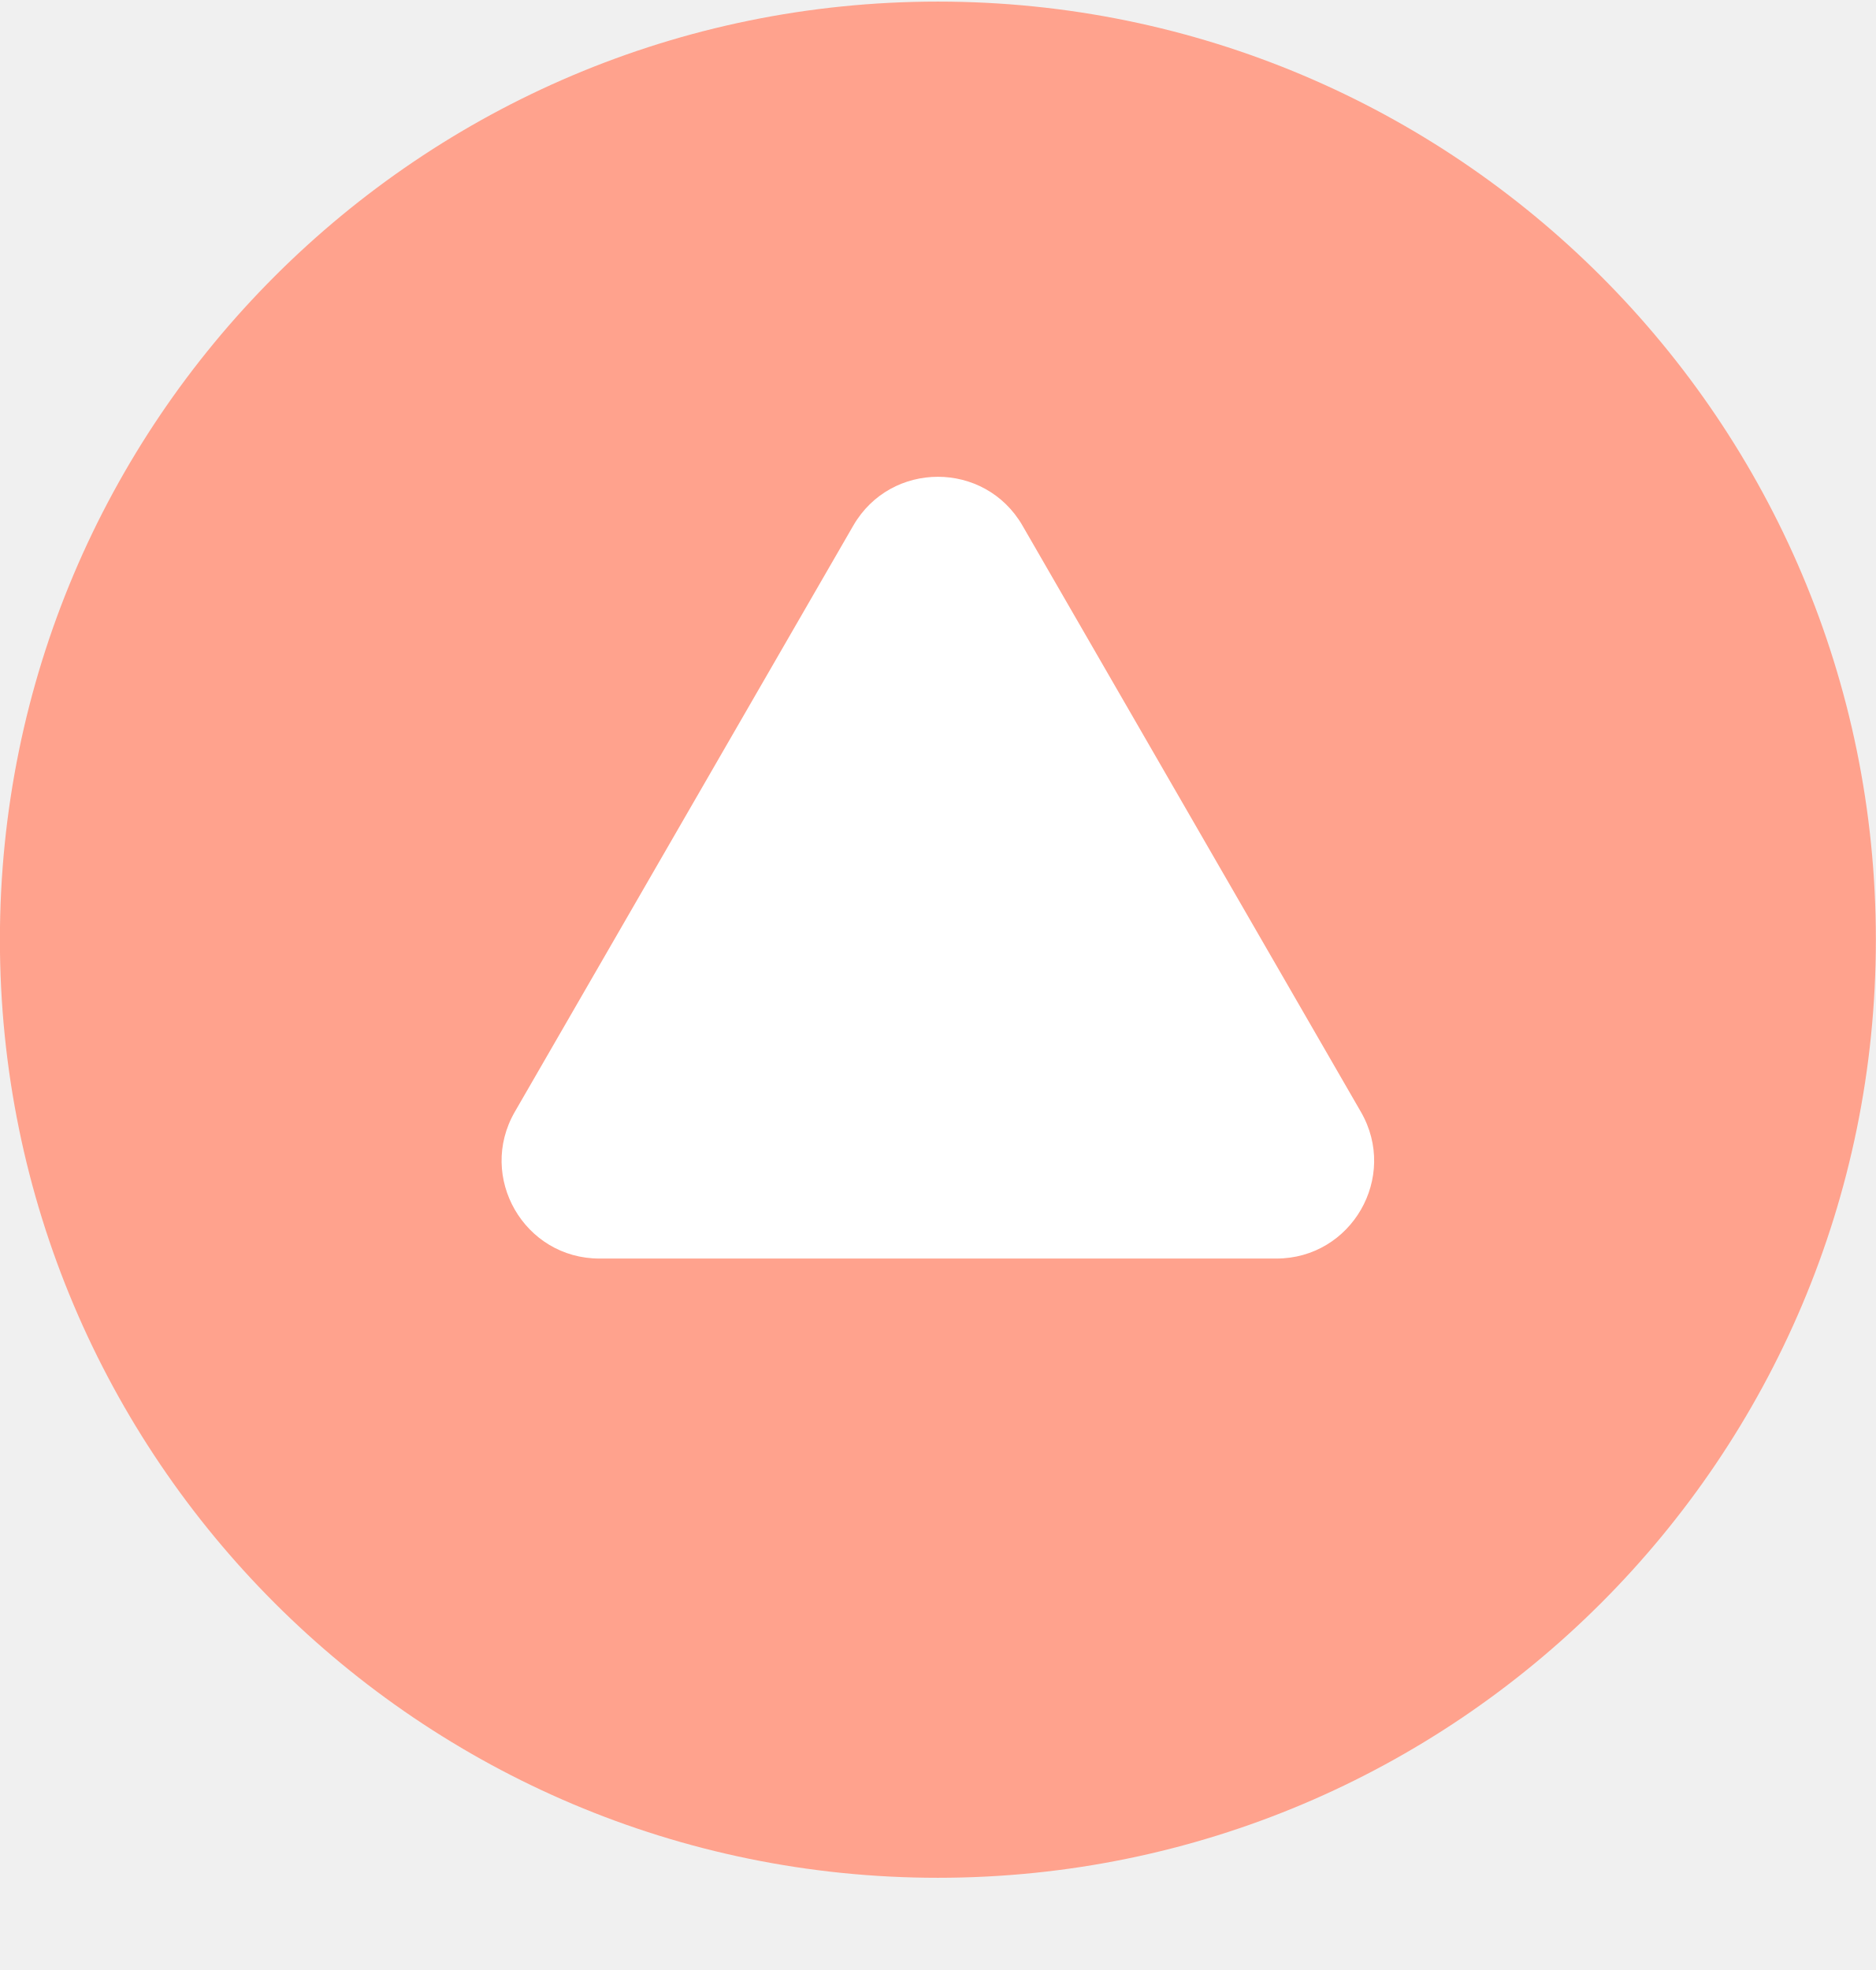
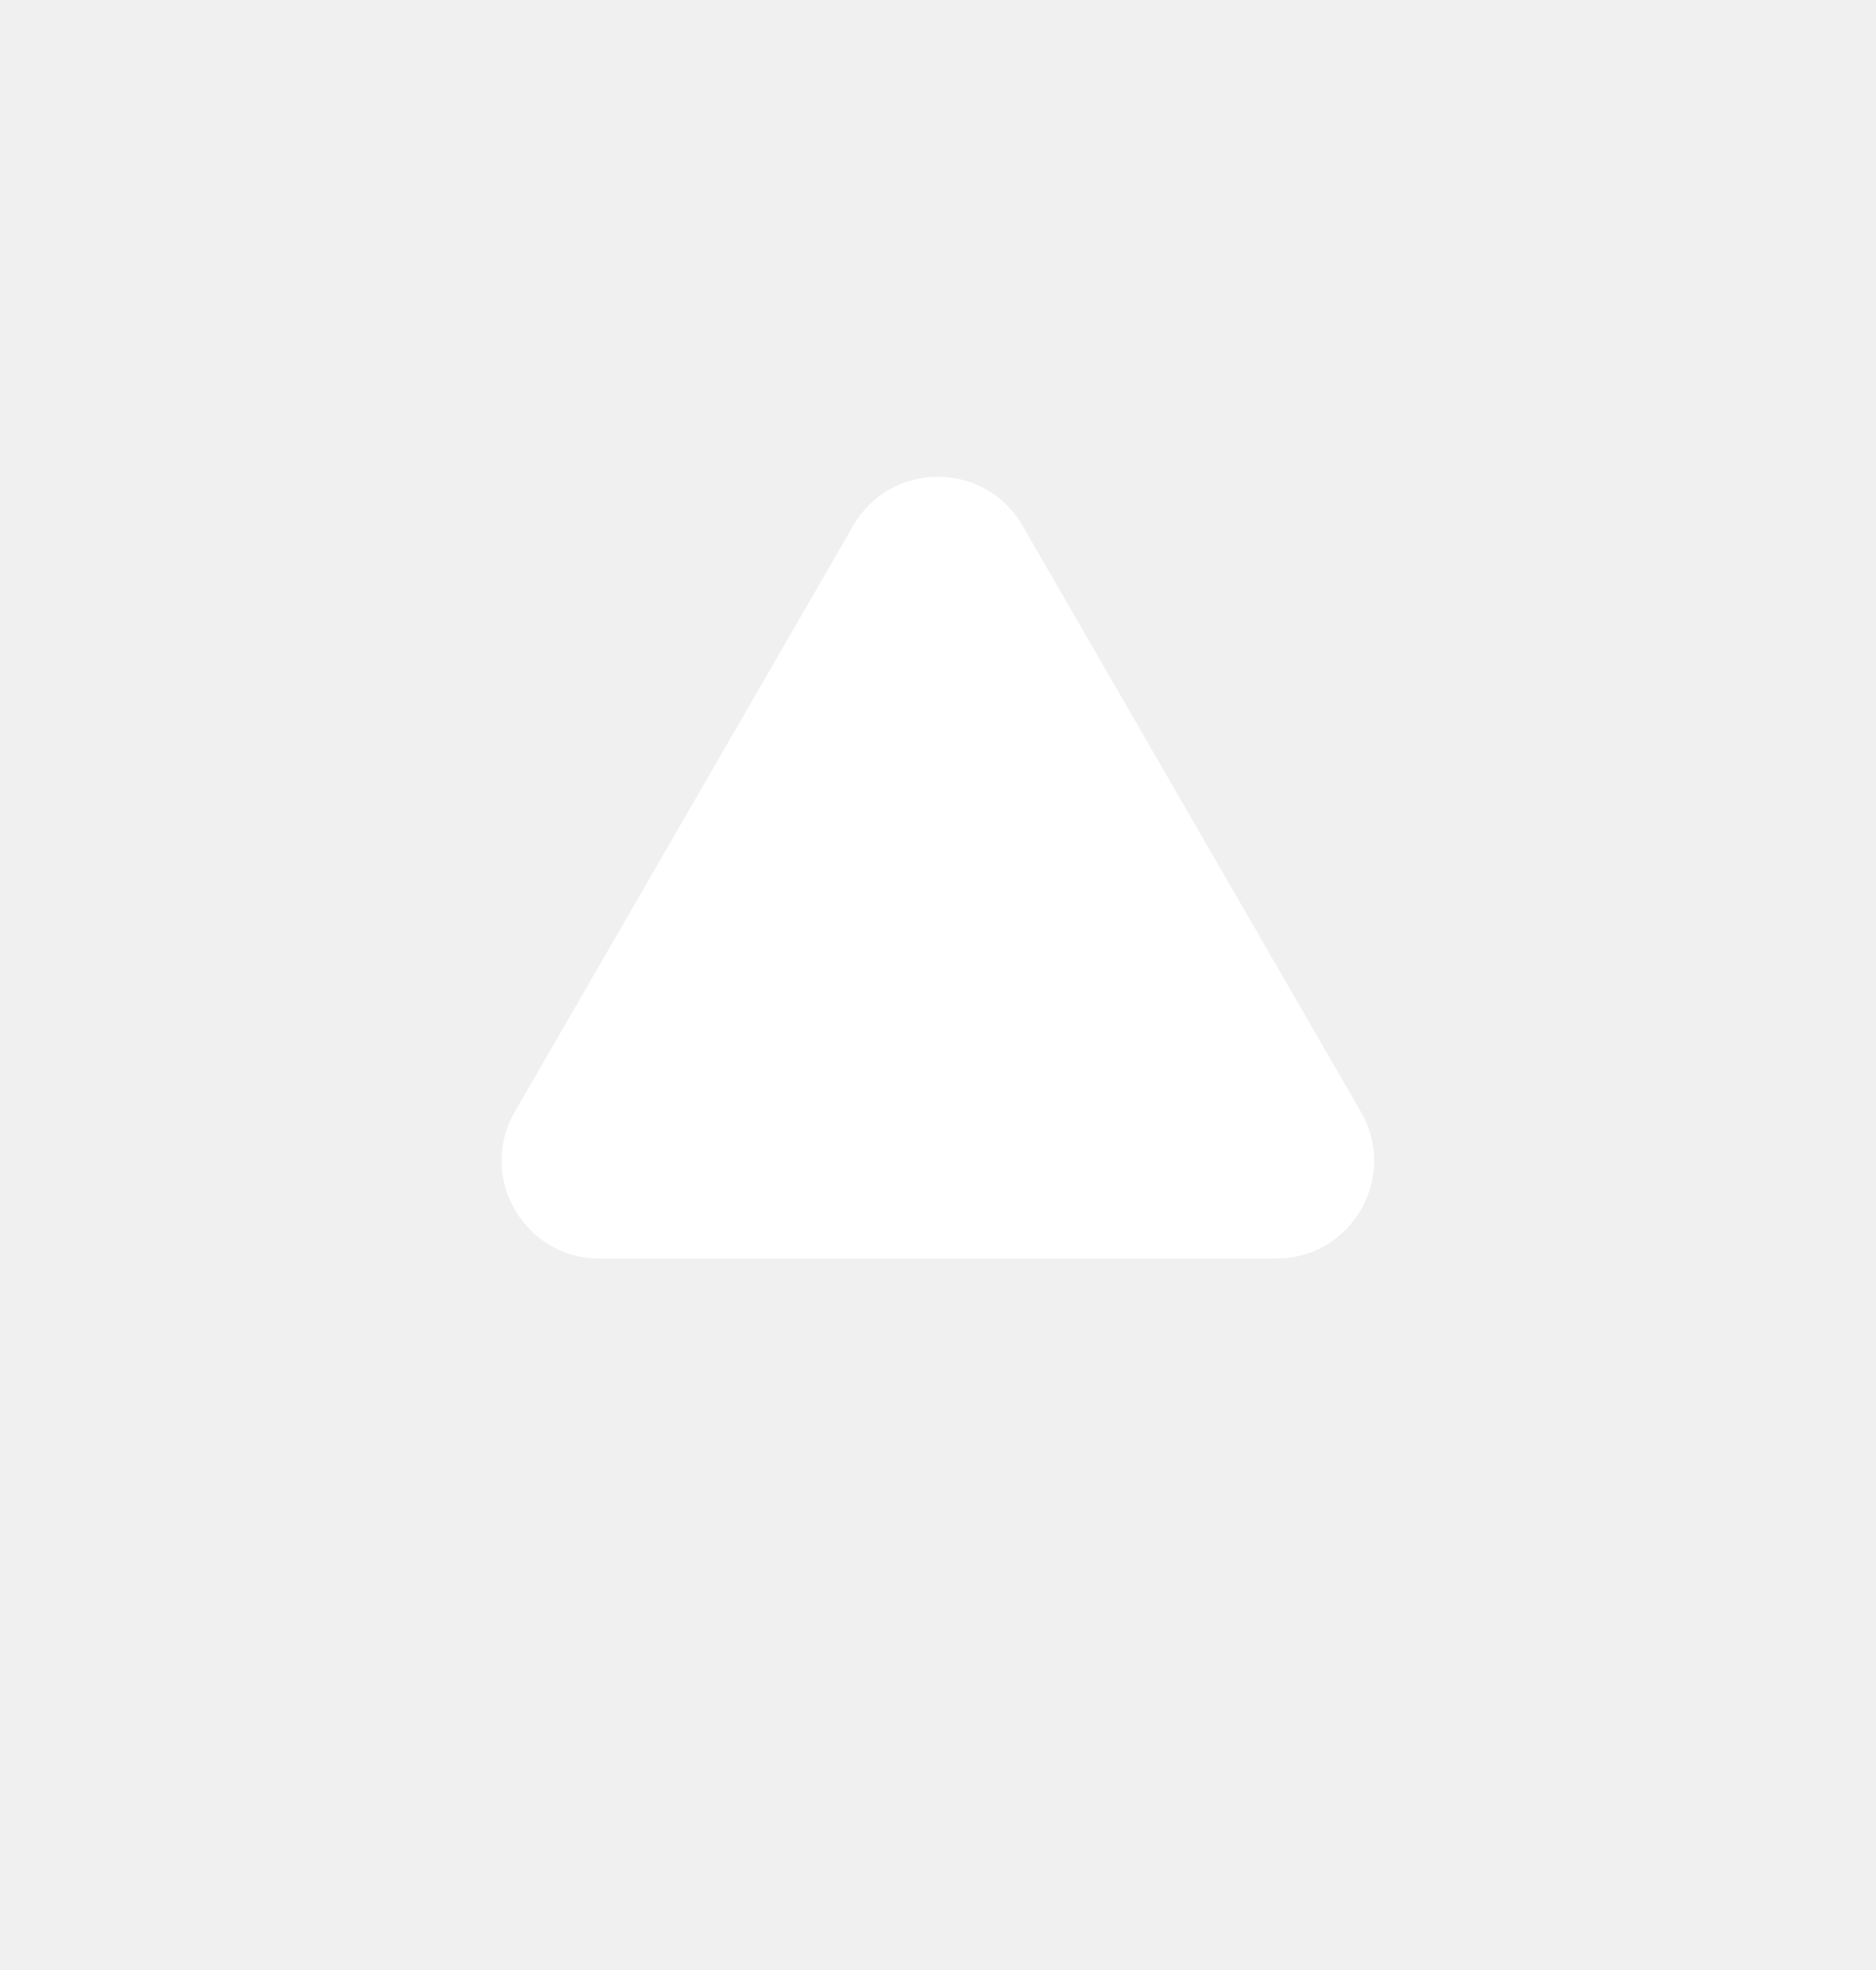
<svg xmlns="http://www.w3.org/2000/svg" width="20" height="21" viewBox="0 0 20 21" fill="none">
-   <circle cx="9.999" cy="10.017" r="10" fill="#FFA28D" />
+   <circle cx="9.999" cy="10.017" r="10" fill="none" />
  <path d="M9.097 5.603C9.498 4.909 10.5 4.909 10.901 5.603L14.509 11.853C14.91 12.548 14.409 13.416 13.607 13.416H6.391C5.589 13.416 5.088 12.548 5.488 11.853L9.097 5.603Z" fill="white" />
</svg>
